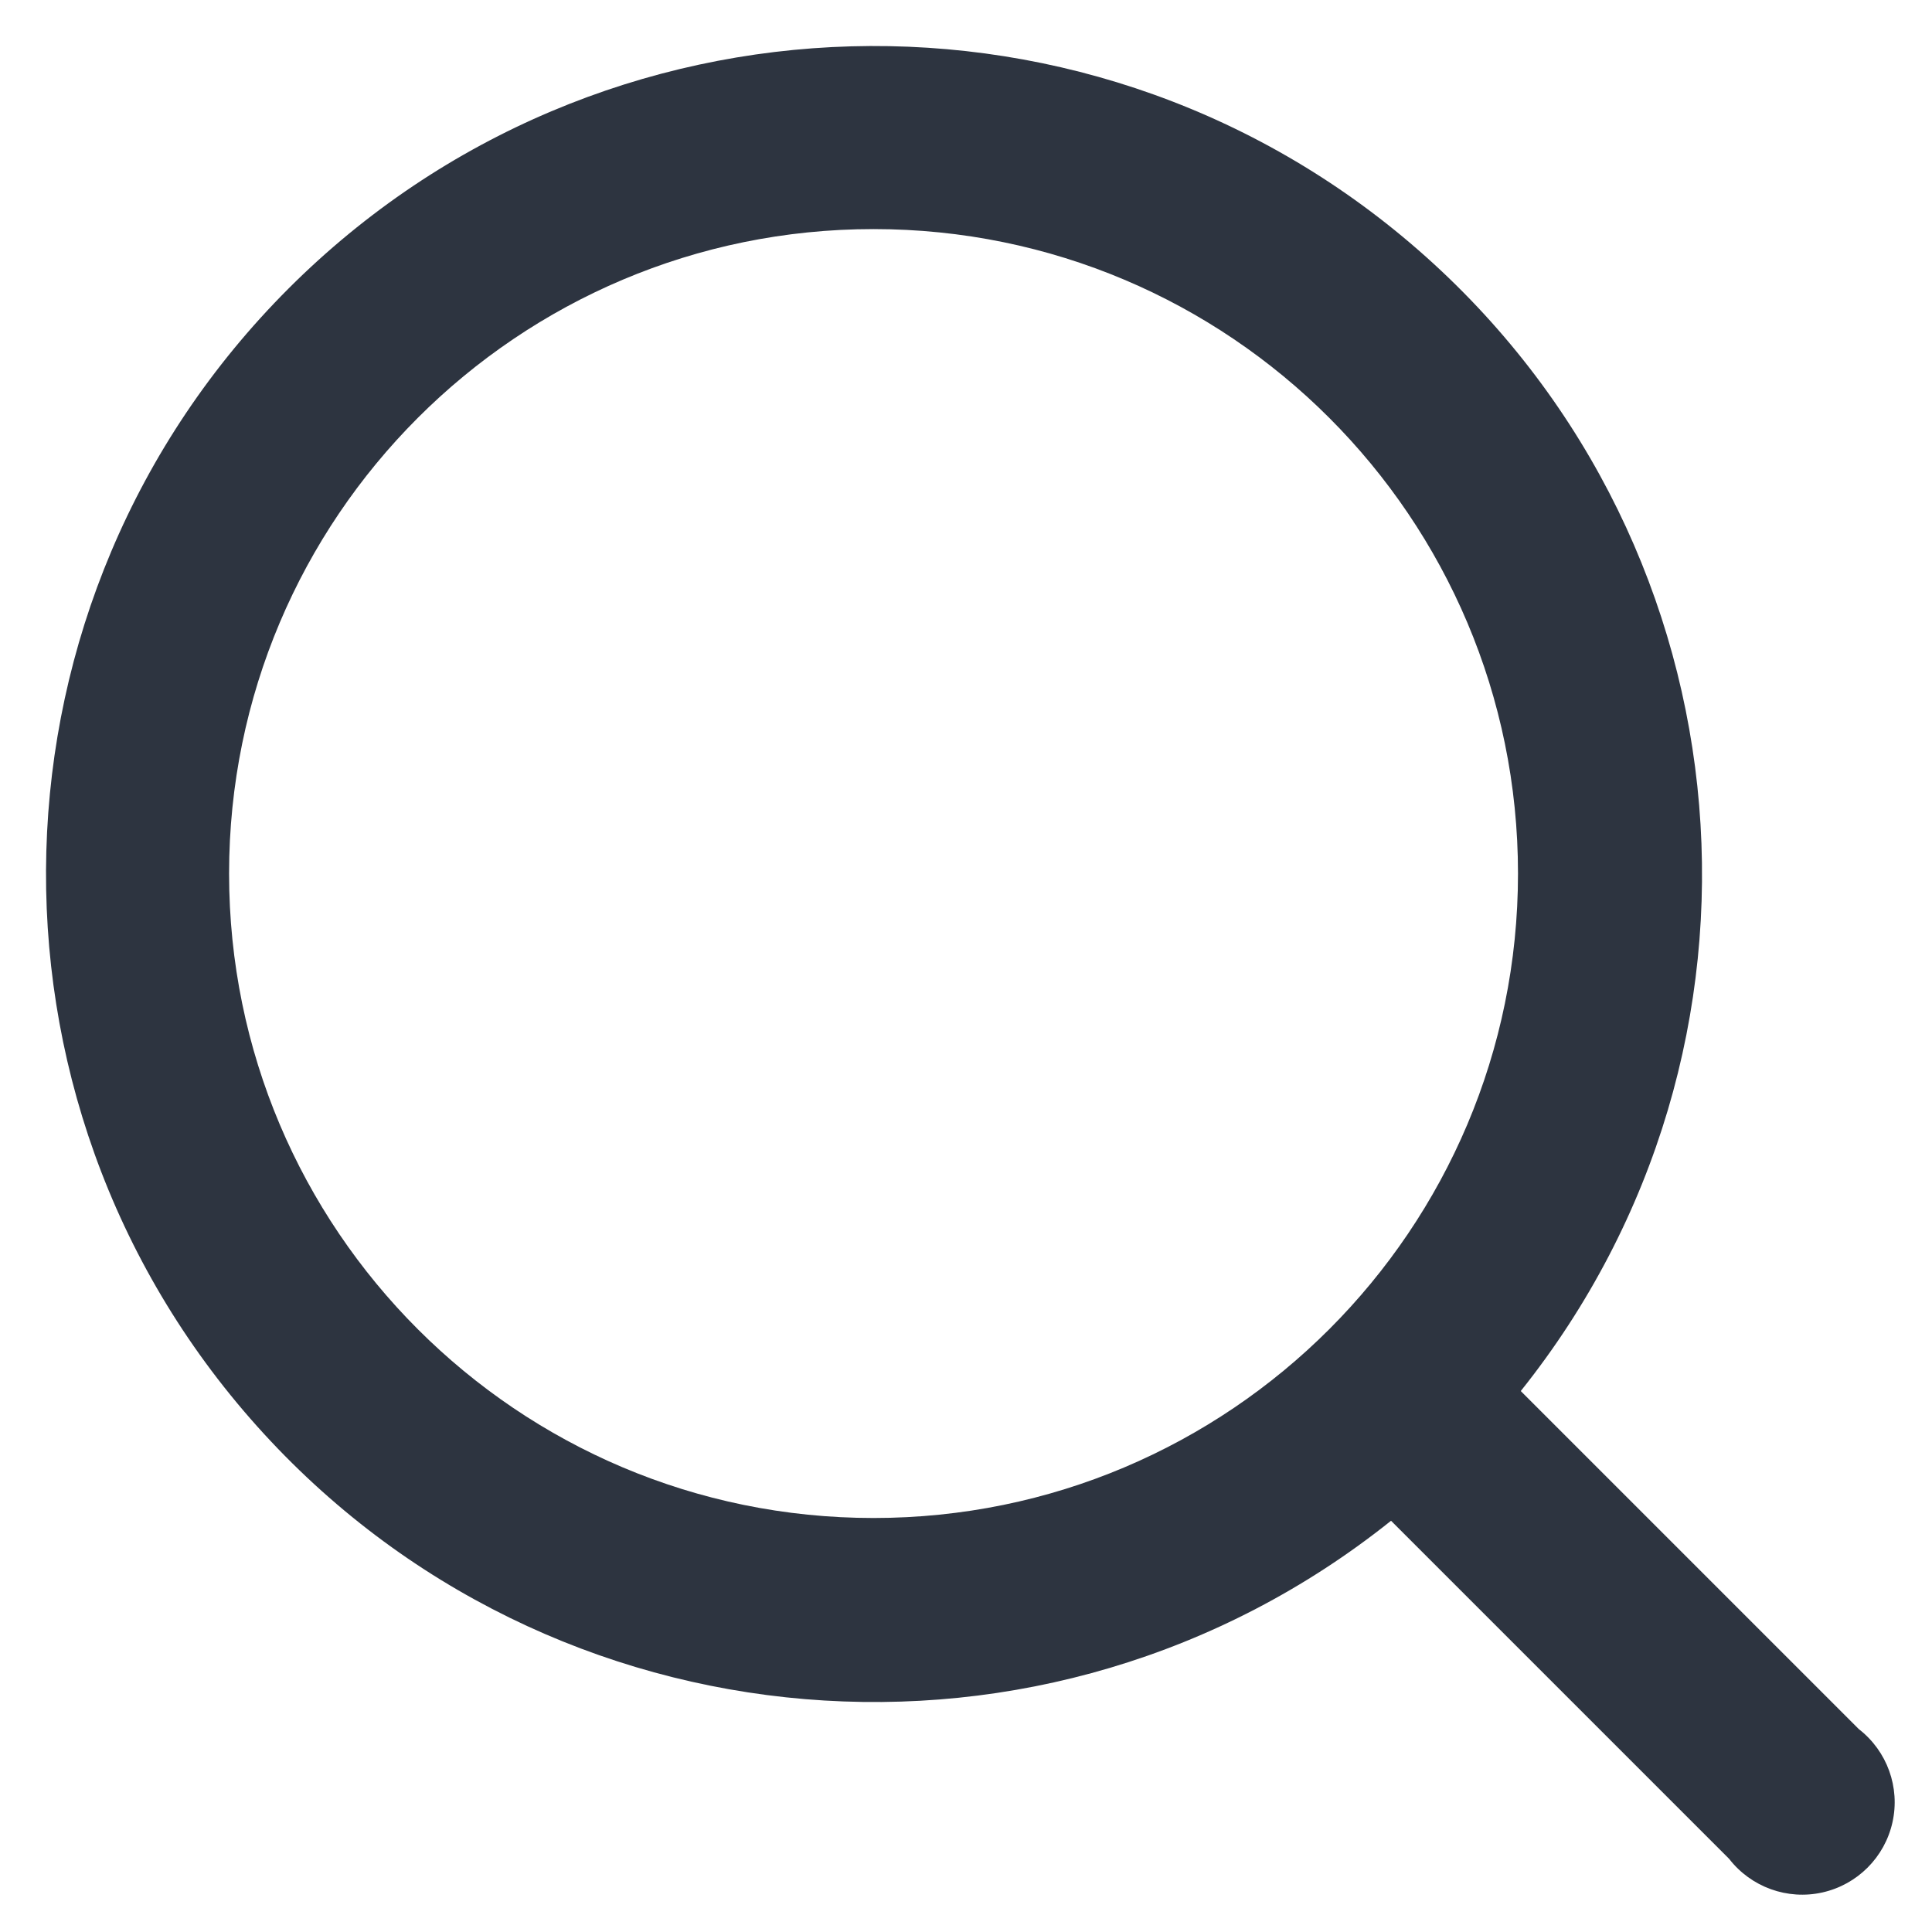
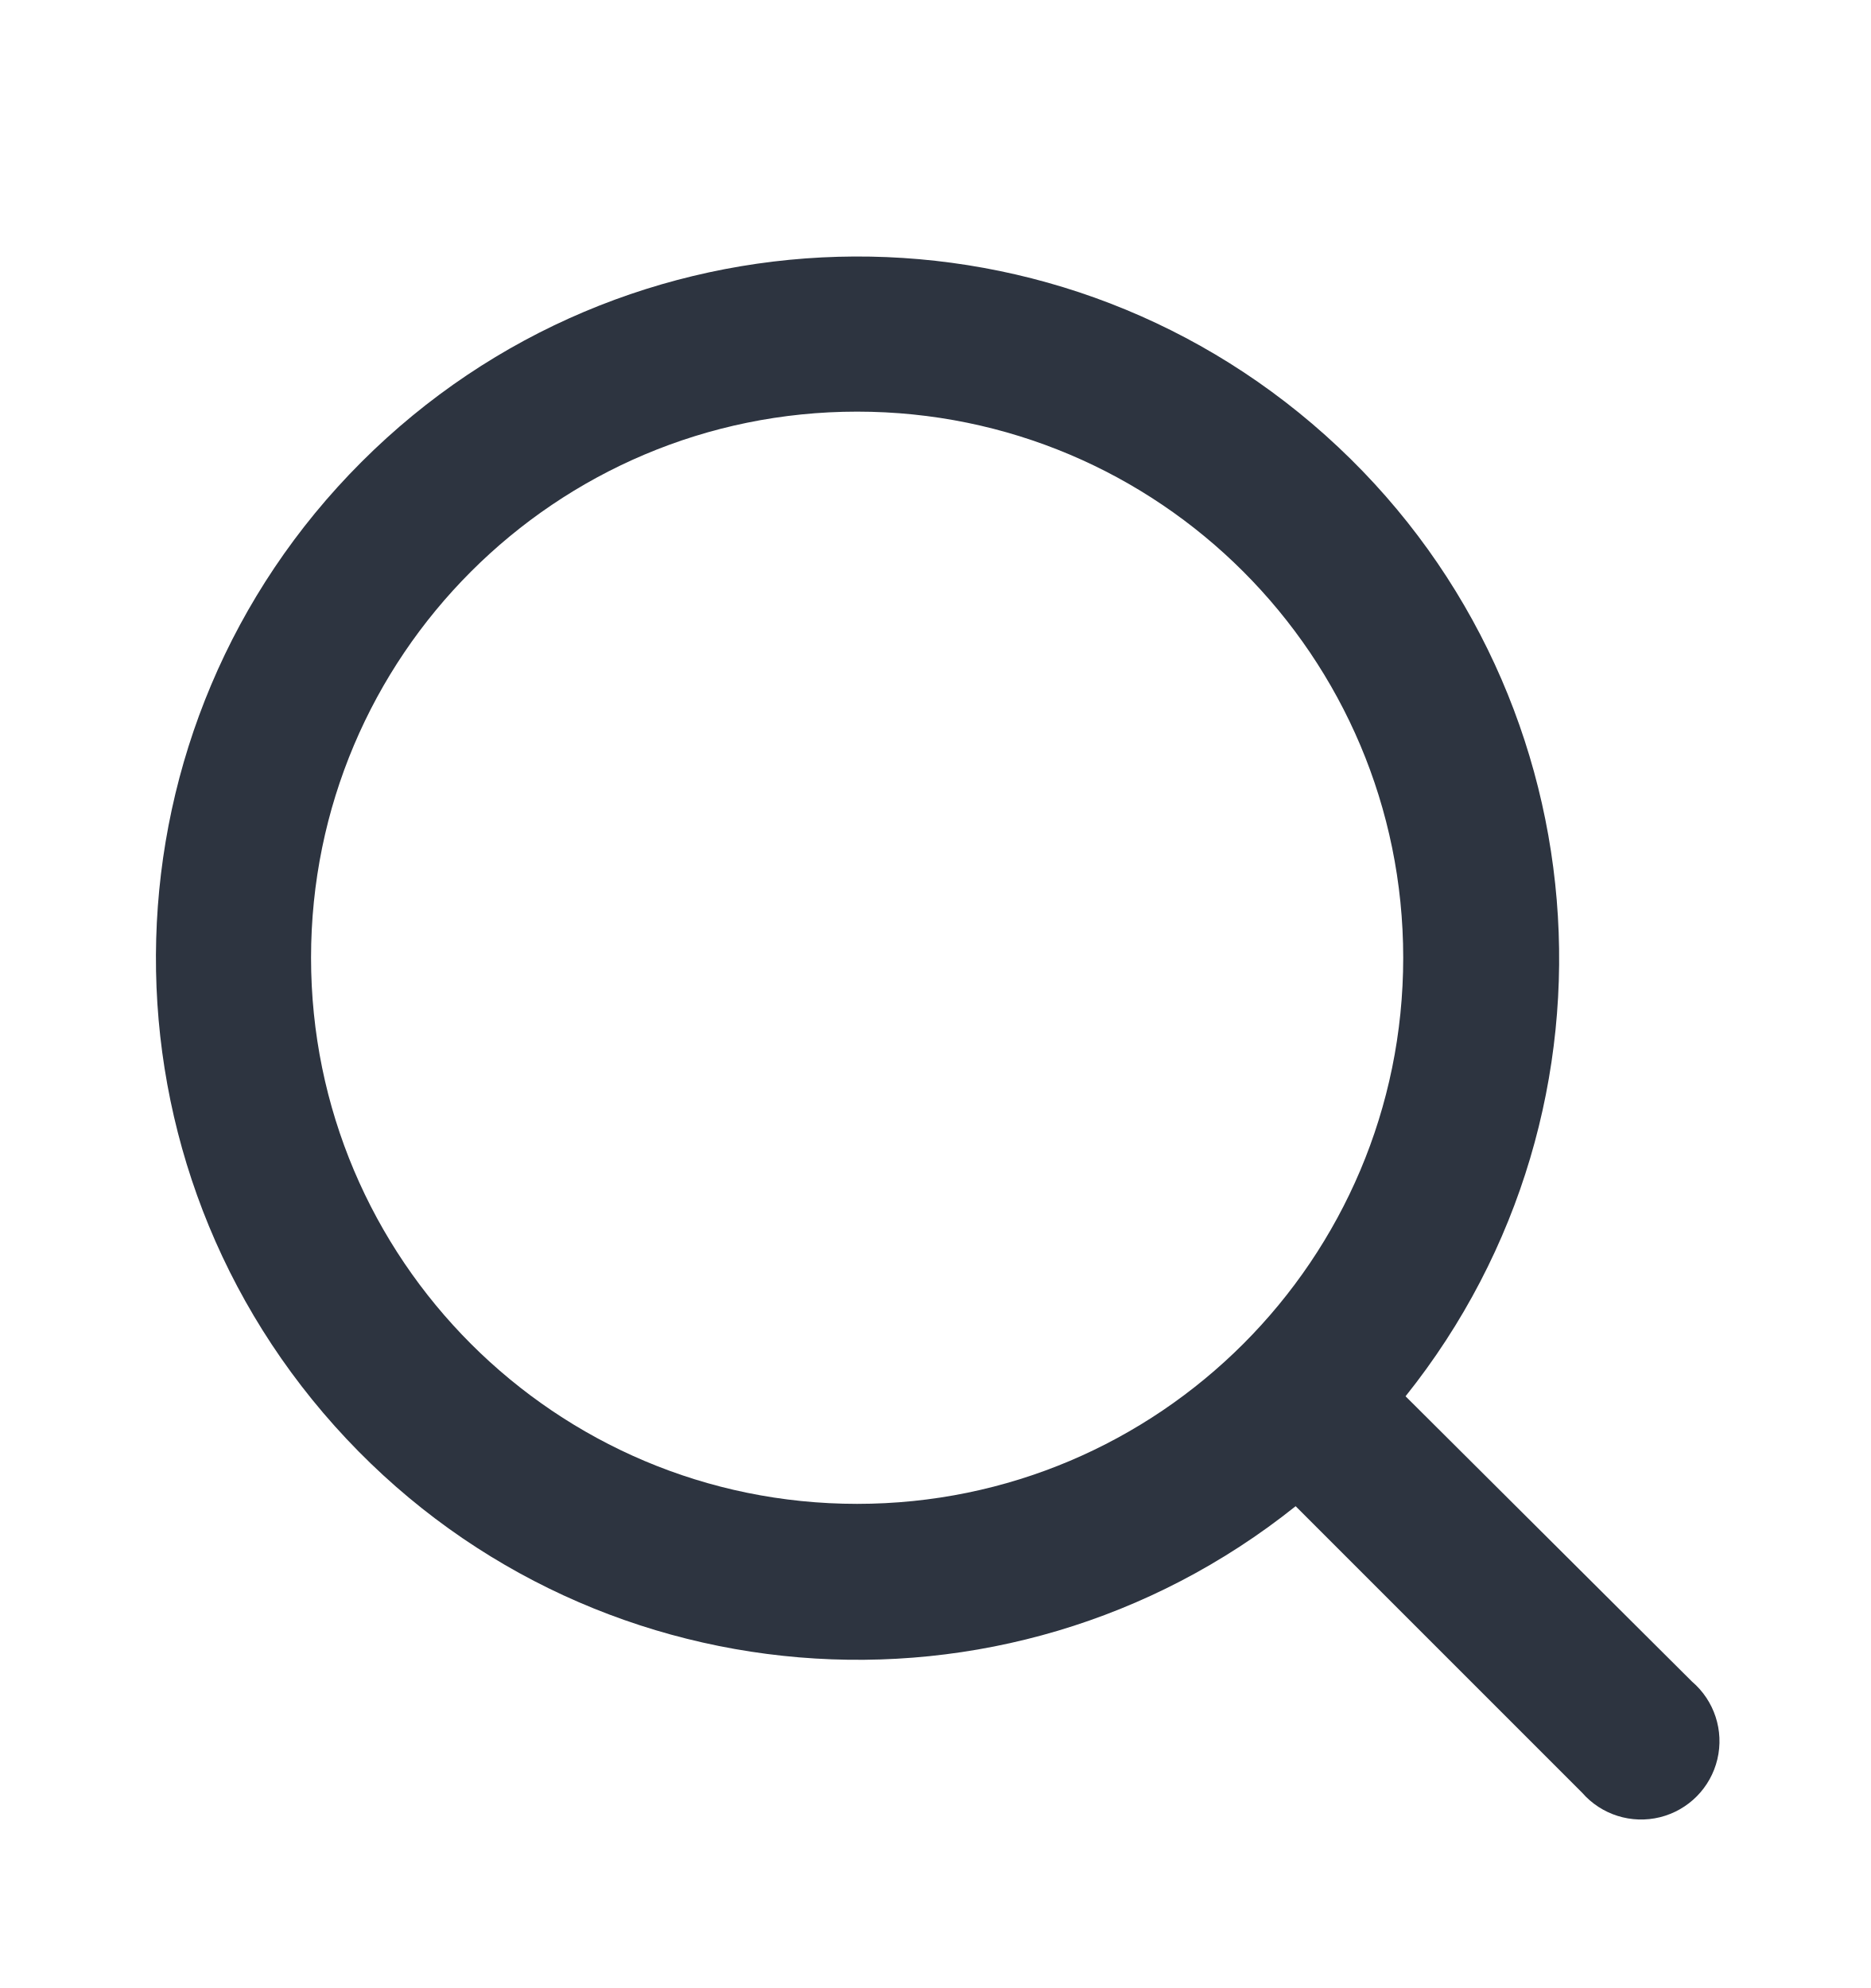
- <svg xmlns="http://www.w3.org/2000/svg" width="14" height="14" viewBox="0 0 14 14" fill="none">
-   <path fill-rule="evenodd" clip-rule="evenodd" d="M1.66 6.33a4.67 4.67 0 1 1 9.34 0 4.67 4.67 0 0 1-9.34 0Zm8.42 4.69a6 6 0 1 1 .94-.94l2.45 2.45a.67.67 0 1 1-.94.94l-2.45-2.45Z" fill="#2D3440" />
+ <svg xmlns="http://www.w3.org/2000/svg" width="16" height="17" viewBox="0 0 16 17" fill="none">
+   <path fill-rule="evenodd" clip-rule="evenodd" d="M2.66 8.19a4.67 4.67 0 1 1 9.34 0 4.67 4.67 0 0 1-9.34 0Zm8.42 4.69a6 6 0 1 1 .94-.94l2.45 2.44a.67.67 0 1 1-.94.95l-2.45-2.45Z" fill="#2D3440" />
</svg>
